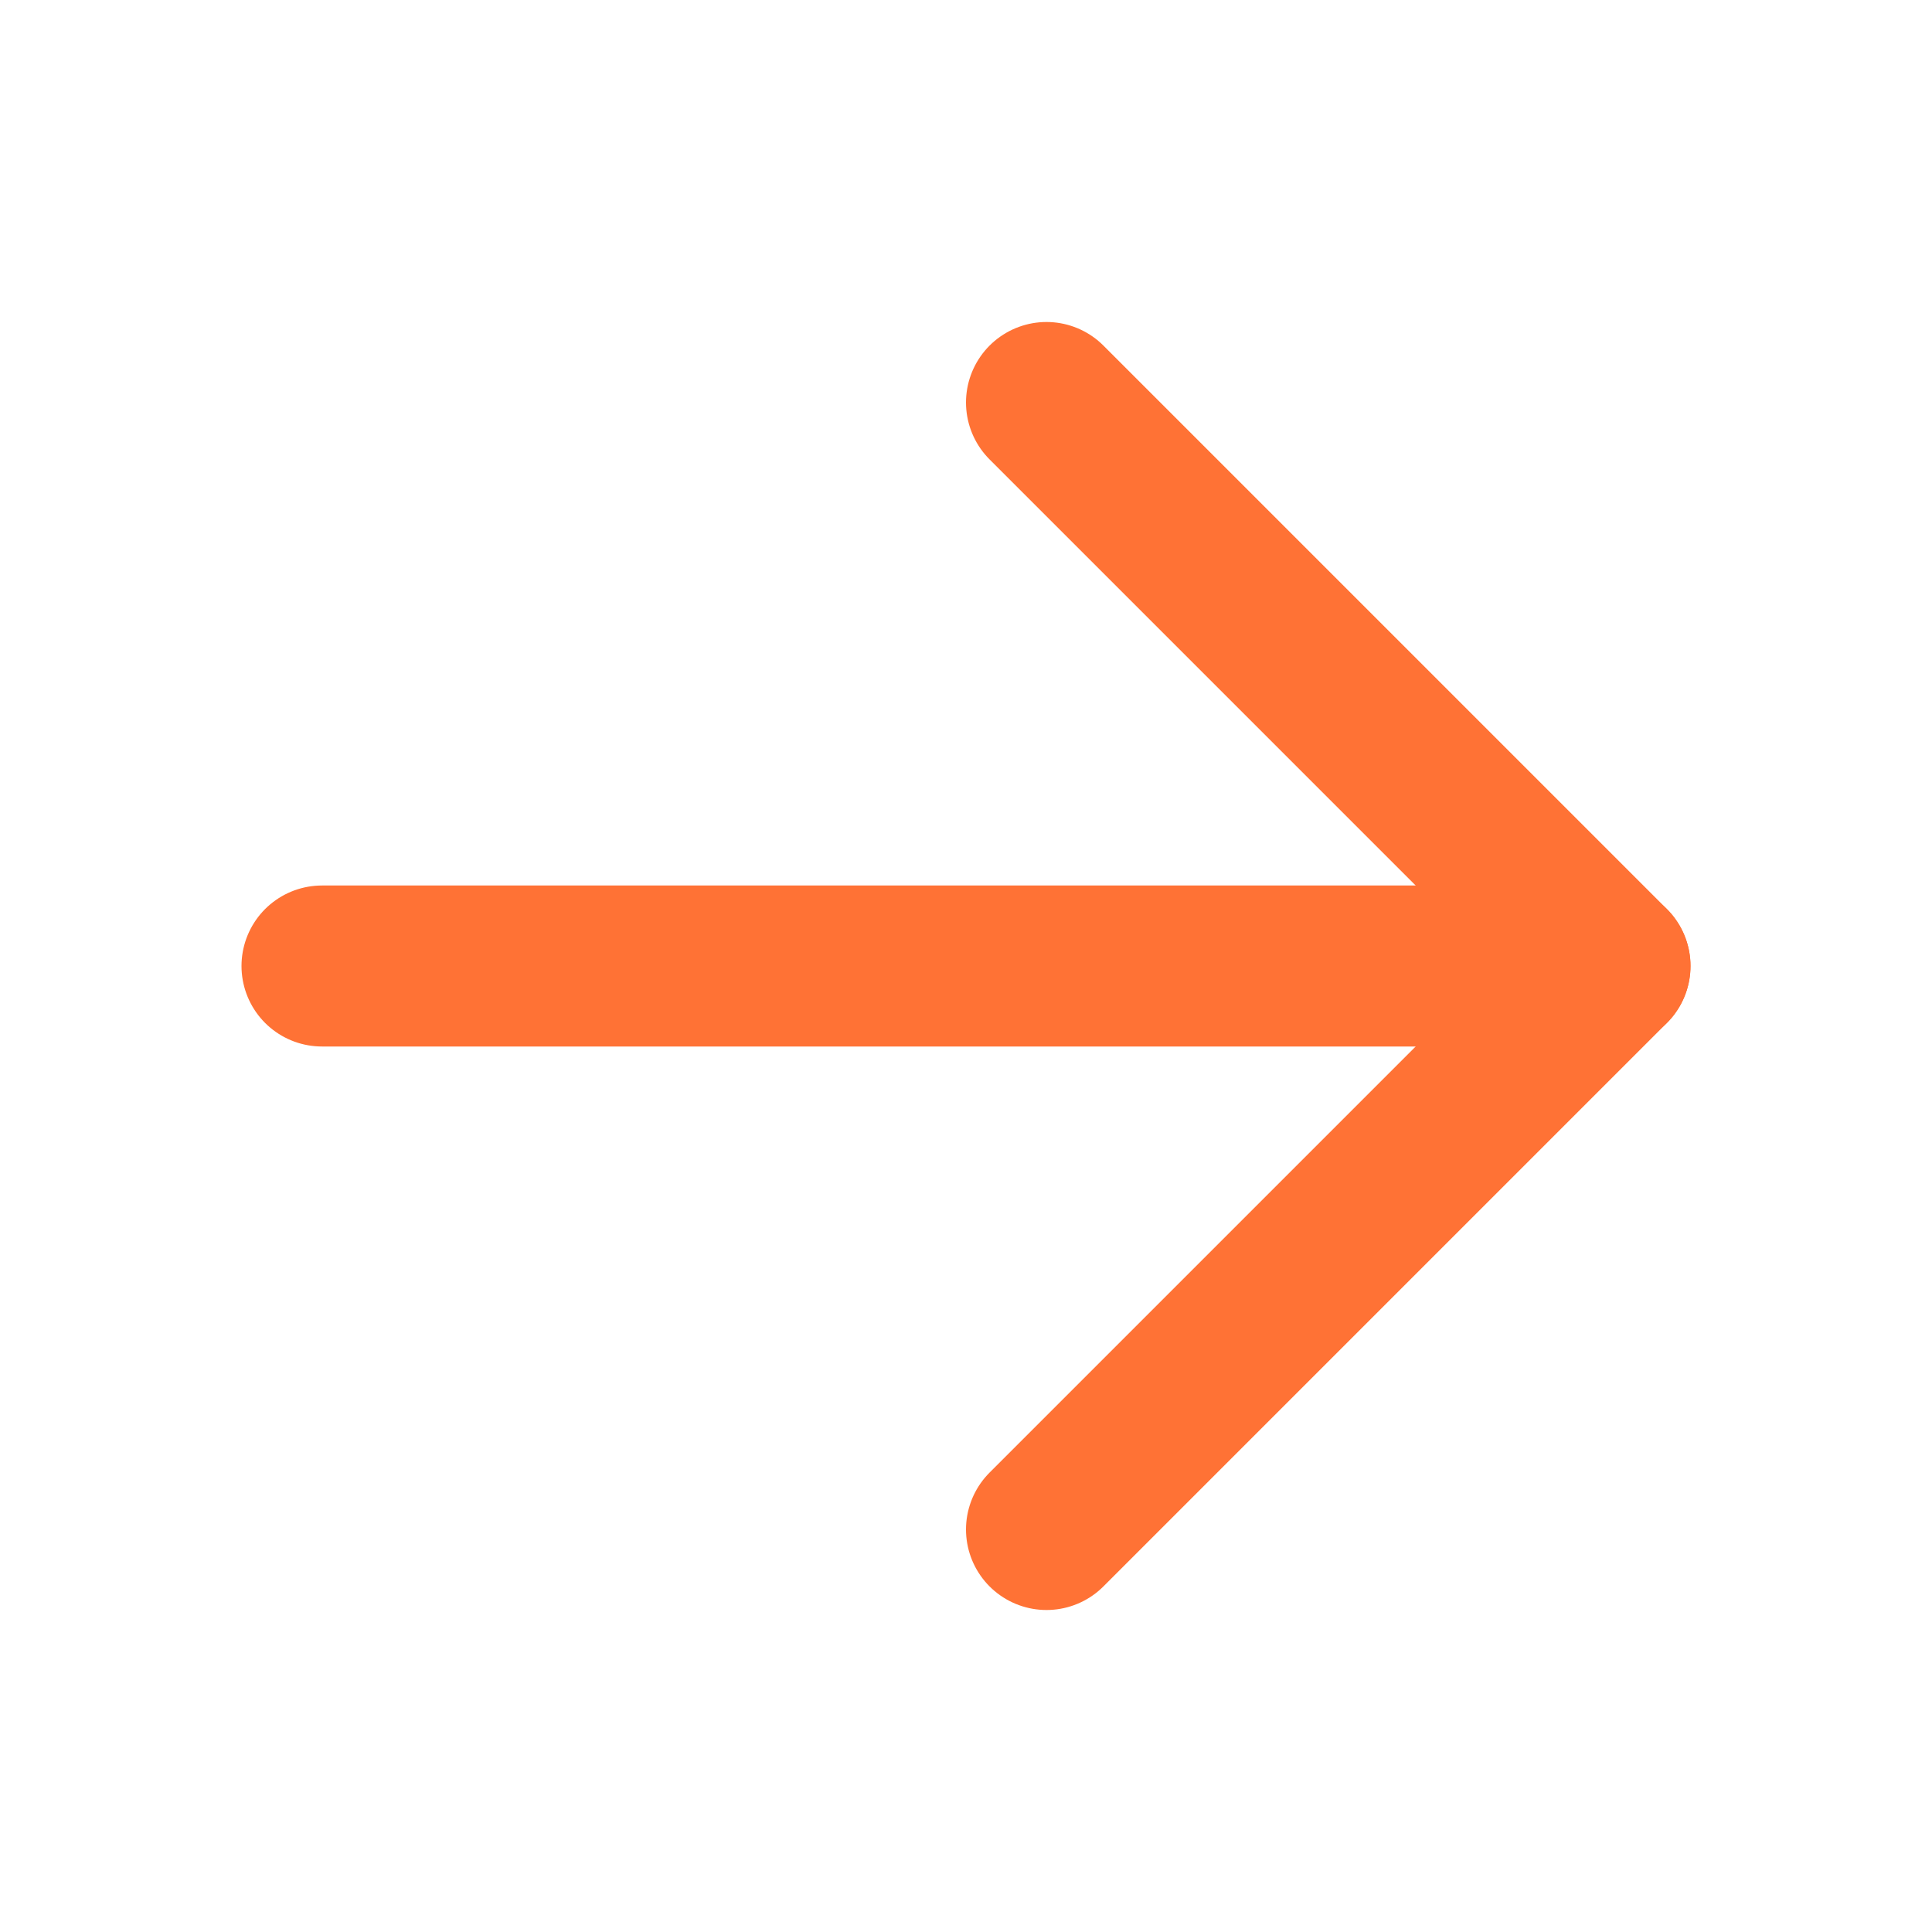
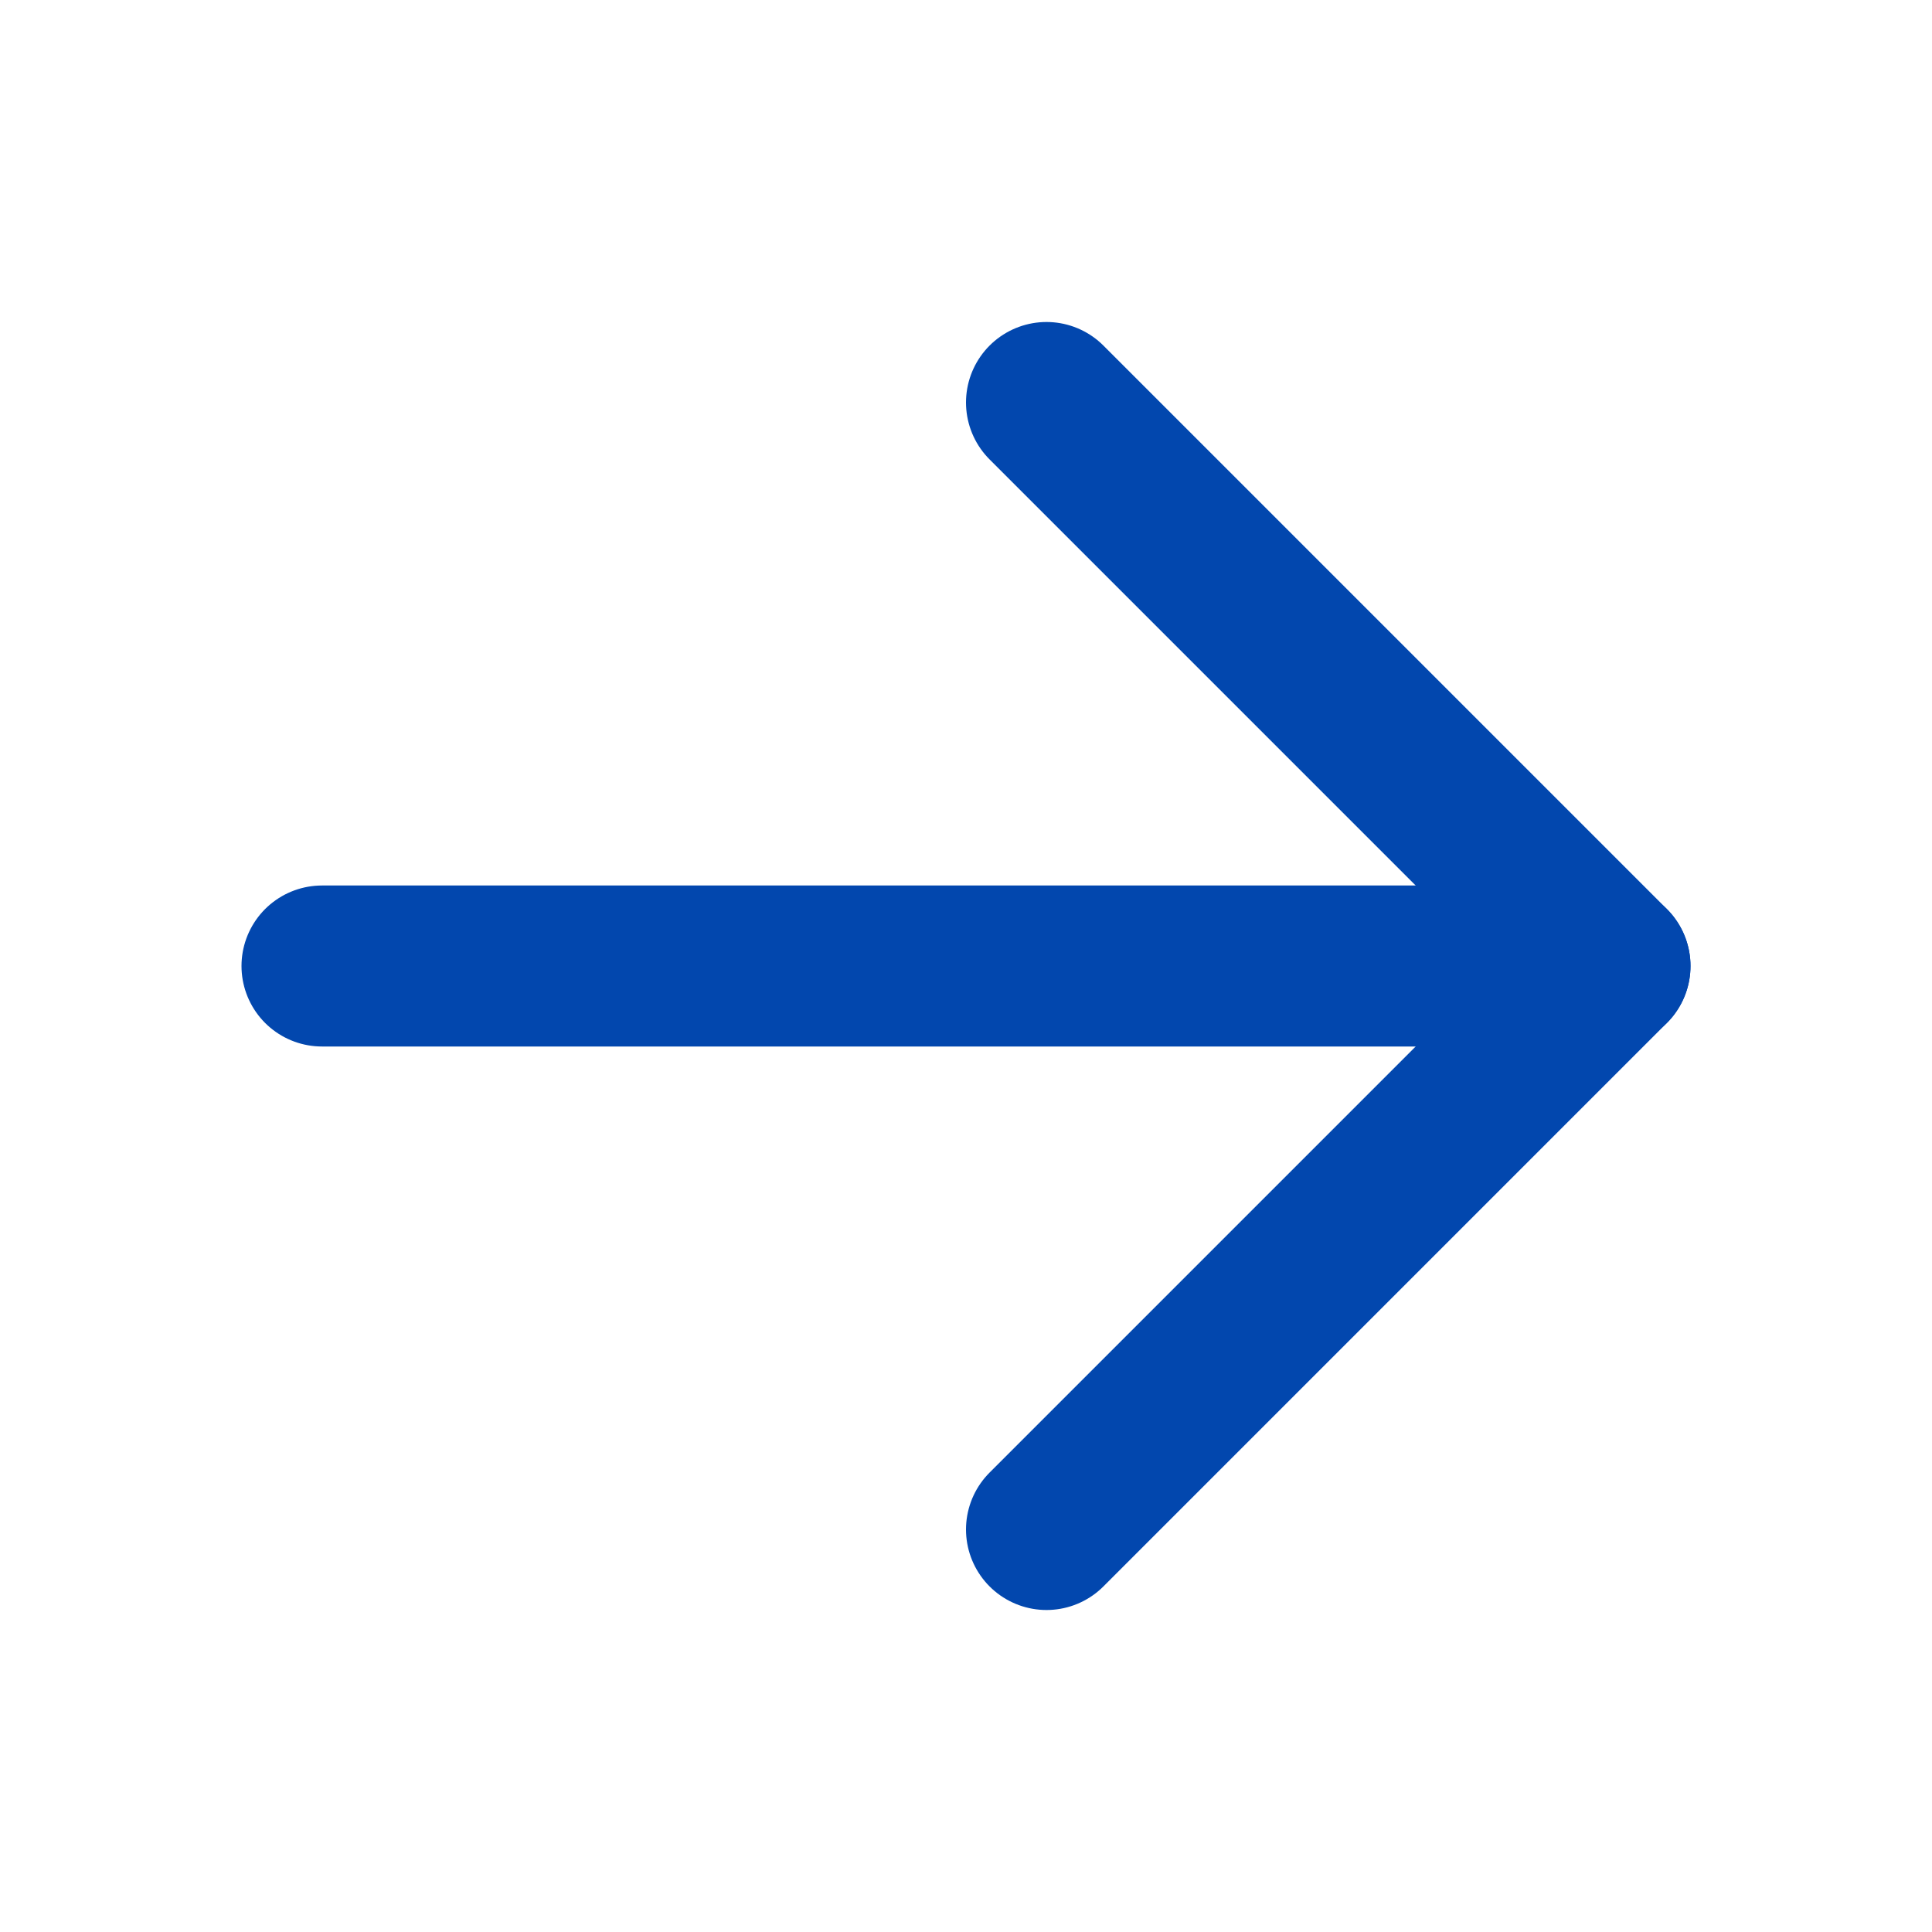
<svg xmlns="http://www.w3.org/2000/svg" width="24" height="24" viewBox="0 0 24 24" fill="none">
-   <path d="M4 12H20" stroke="#FF7235" stroke-width="2" stroke-linecap="round" stroke-linejoin="round" />
-   <path d="M13 5L20 12L13 19" stroke="#FF7235" stroke-width="2" stroke-linecap="round" stroke-linejoin="round" />
+   <path d="M4 12H20" stroke="#0247ae" stroke-width="2" stroke-linecap="round" stroke-linejoin="round" />
+   <path d="M13 5L20 12L13 19" stroke="#0247ae" stroke-width="2" stroke-linecap="round" stroke-linejoin="round" />
</svg>
